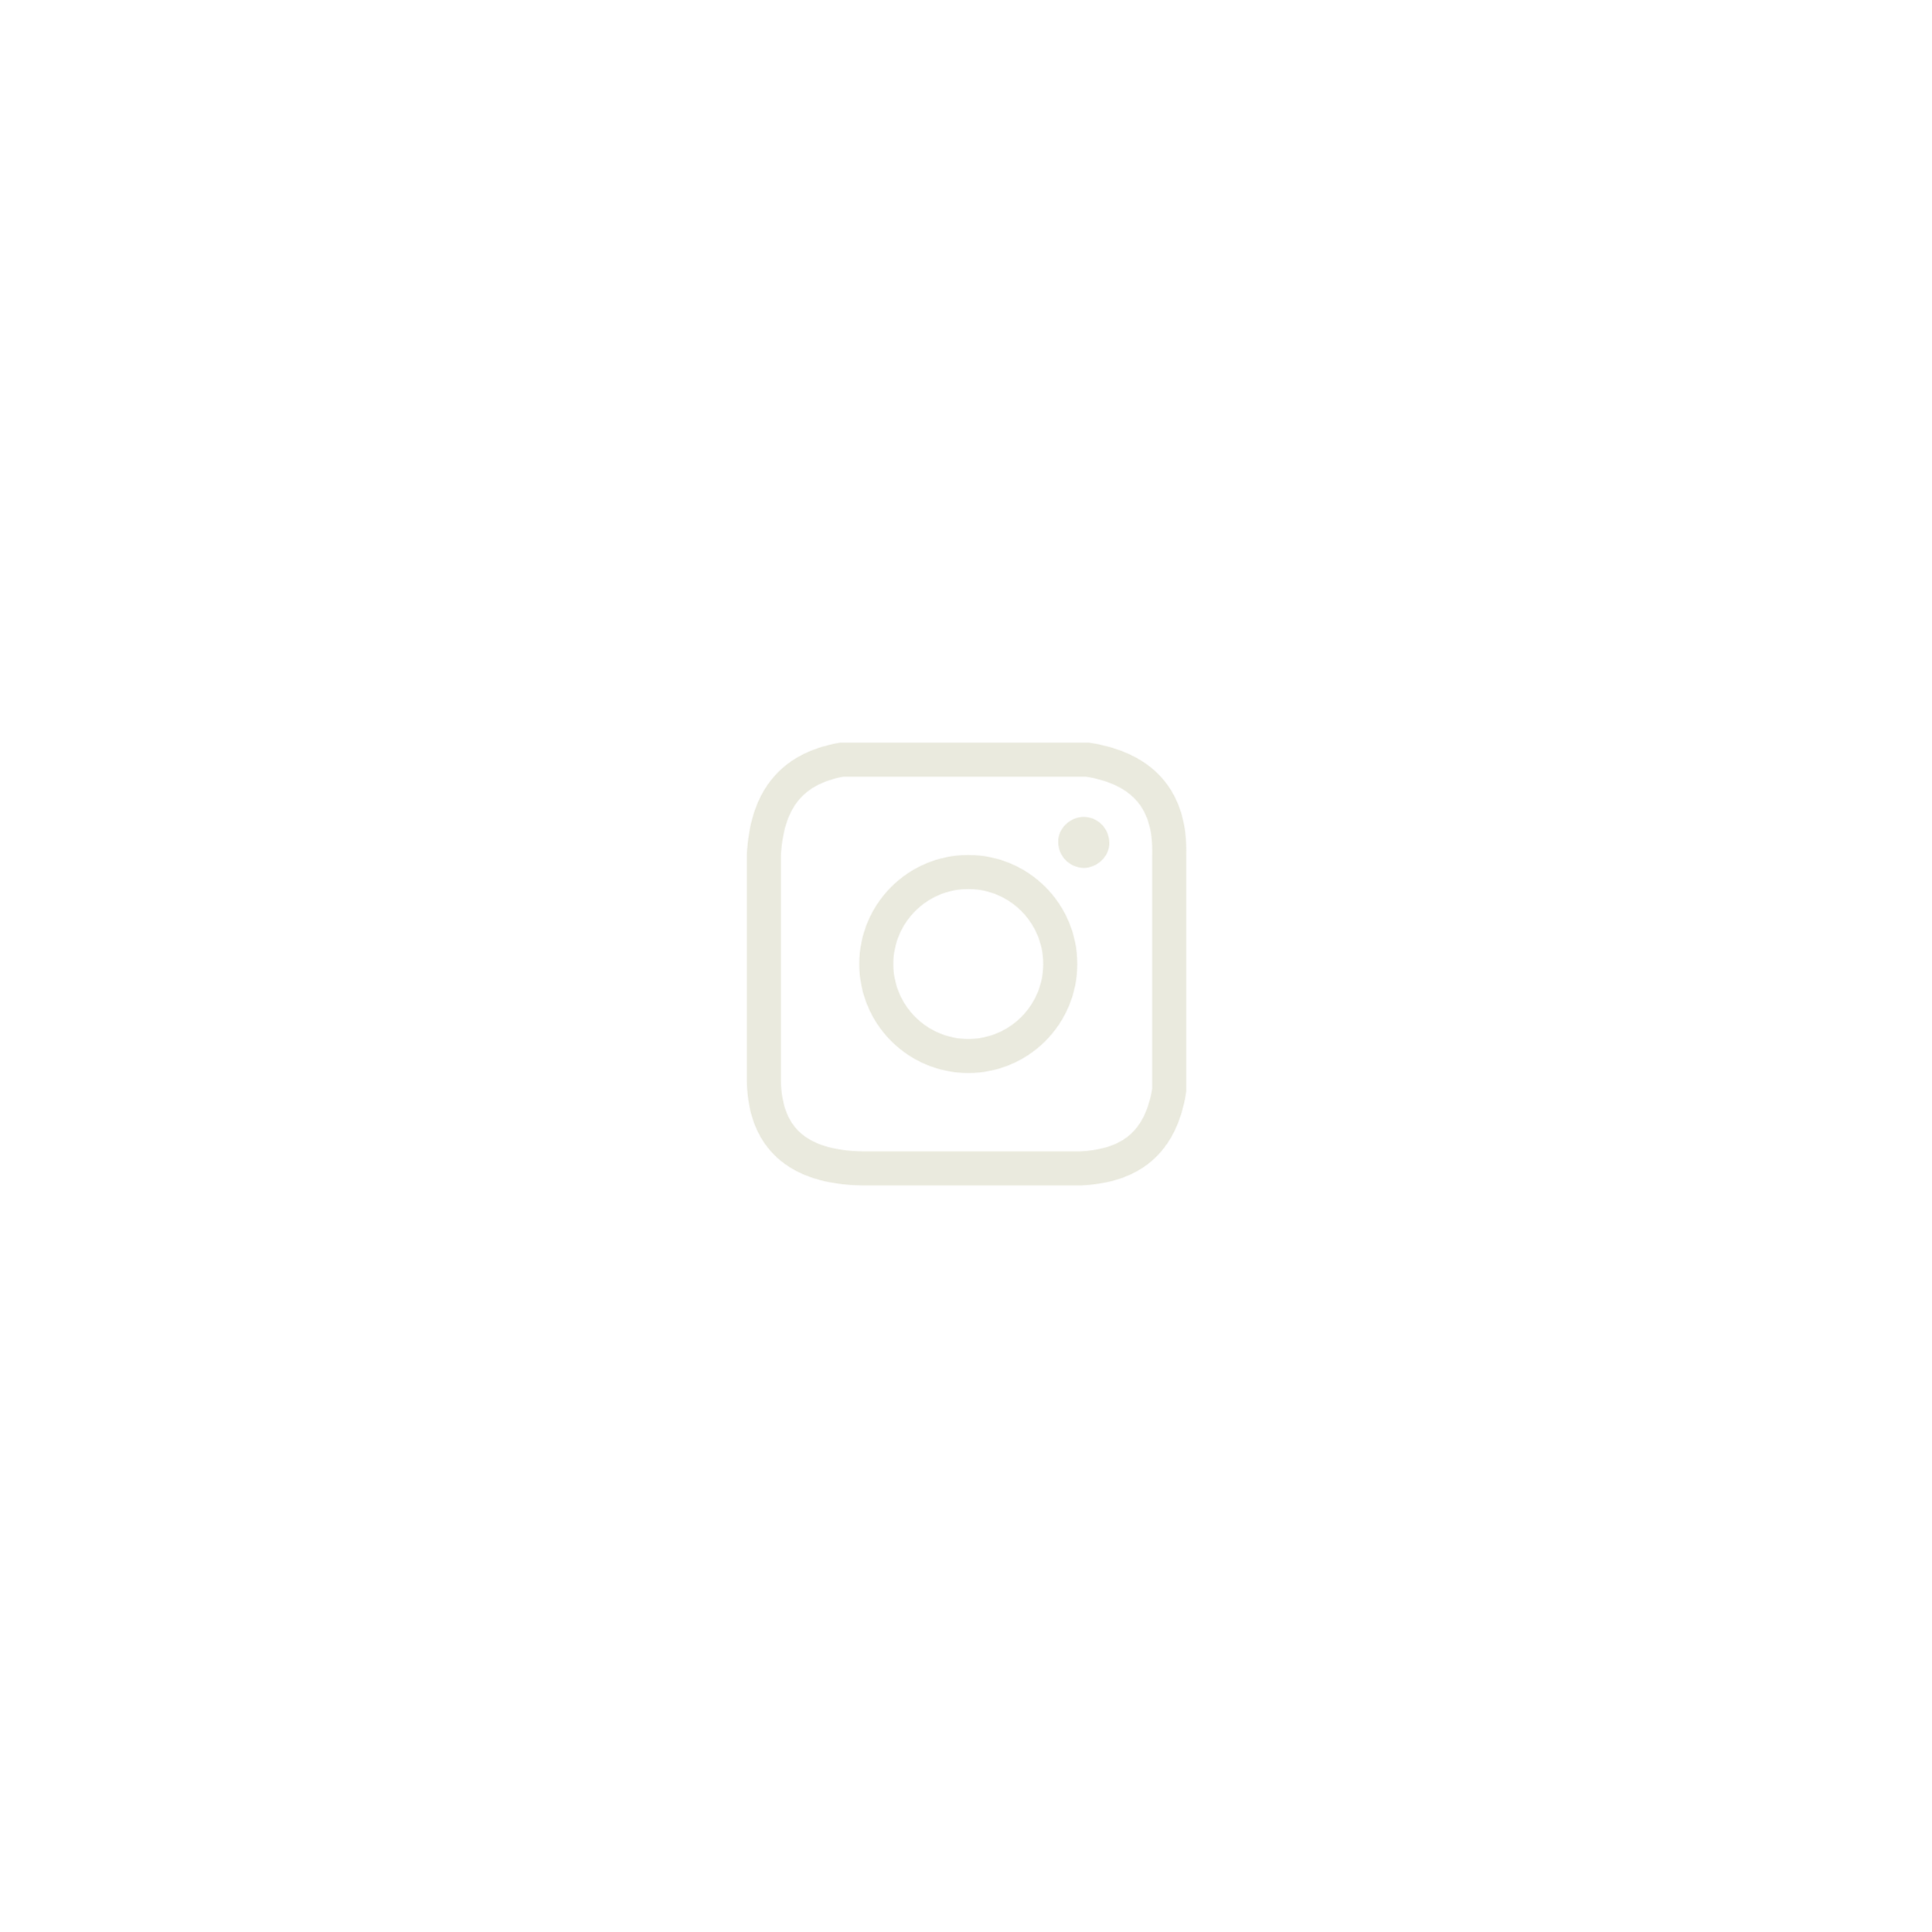
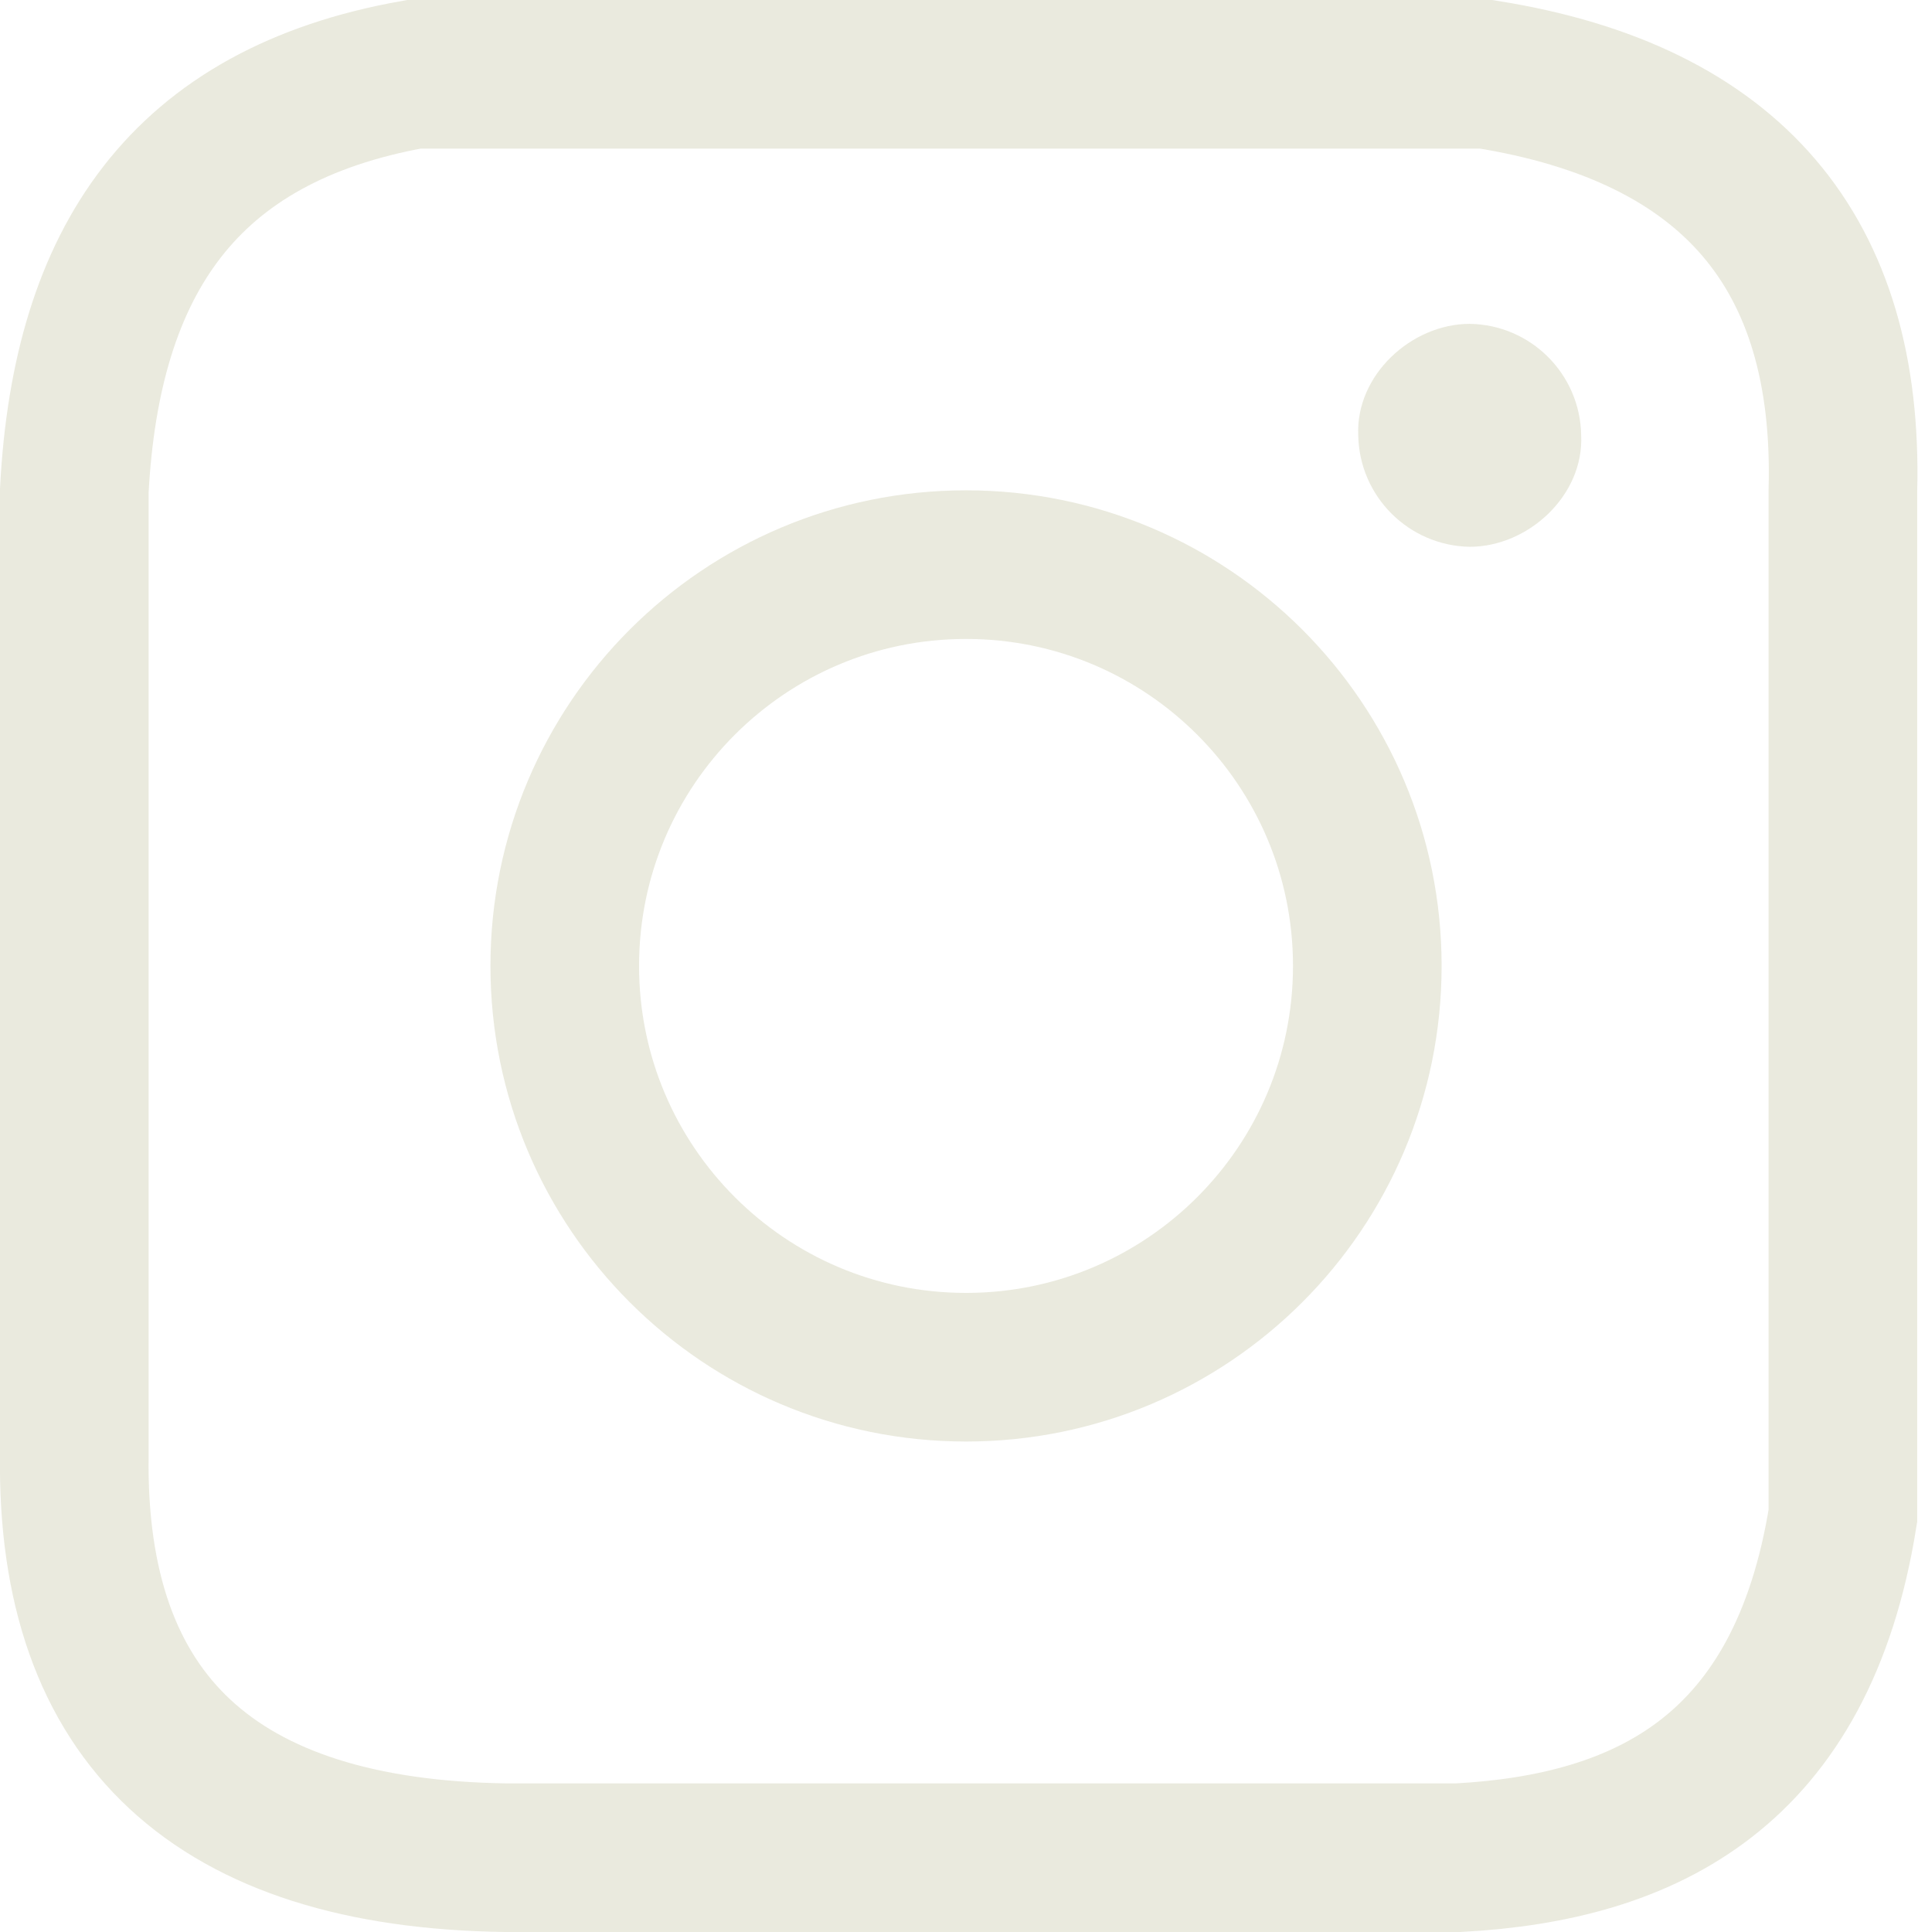
- <svg xmlns="http://www.w3.org/2000/svg" id="Layer_1" data-name="Layer 1" viewBox="0 0 566.93 566.93">
+ <svg xmlns="http://www.w3.org/2000/svg" id="Layer_1" data-name="Layer 1" viewBox="0 0 129.02 129.99">
  <defs>
    <style>.cls-1{fill:none;stroke:#eaeade;stroke-miterlimit:10;stroke-width:10px;}.cls-2{fill:#eaeade;}</style>
  </defs>
-   <path class="cls-1" d="M224.25,251V315.9c-.25,17.82,9.53,26.81,29,27.09h64.13c12.63-.68,23.12-5.8,25.87-23V251c.43-16-7.47-25.37-24-28H247.09C231.61,225.76,225.06,235.56,224.25,251Z" />
-   <circle class="cls-1" cx="284.25" cy="282.99" r="27" />
-   <path class="cls-2" d="M318.14,254.79c3.93,0,7.69-3.45,7.5-7.5a7.62,7.62,0,0,0-7.5-7.5c-3.92,0-7.68,3.45-7.5,7.5a7.64,7.64,0,0,0,7.5,7.5Z" />
+   <path class="cls-1" d="M5,33V97.9c-.25,17.82,9.53,26.81,29,27.09H98.13c12.63-.68,23.12-5.8,25.87-23V33c.43-16-7.47-25.37-24-28H27.84C12.36,7.76,5.81,17.56,5,33Z" />
+   <circle class="cls-1" cx="65" cy="64.99" r="27" />
+   <path class="cls-2" d="M98.89,36.79c3.93,0,7.69-3.45,7.5-7.5a7.61,7.61,0,0,0-7.5-7.5c-3.92,0-7.68,3.45-7.5,7.5A7.64,7.64,0,0,0,98.89,36.79Z" />
</svg>
